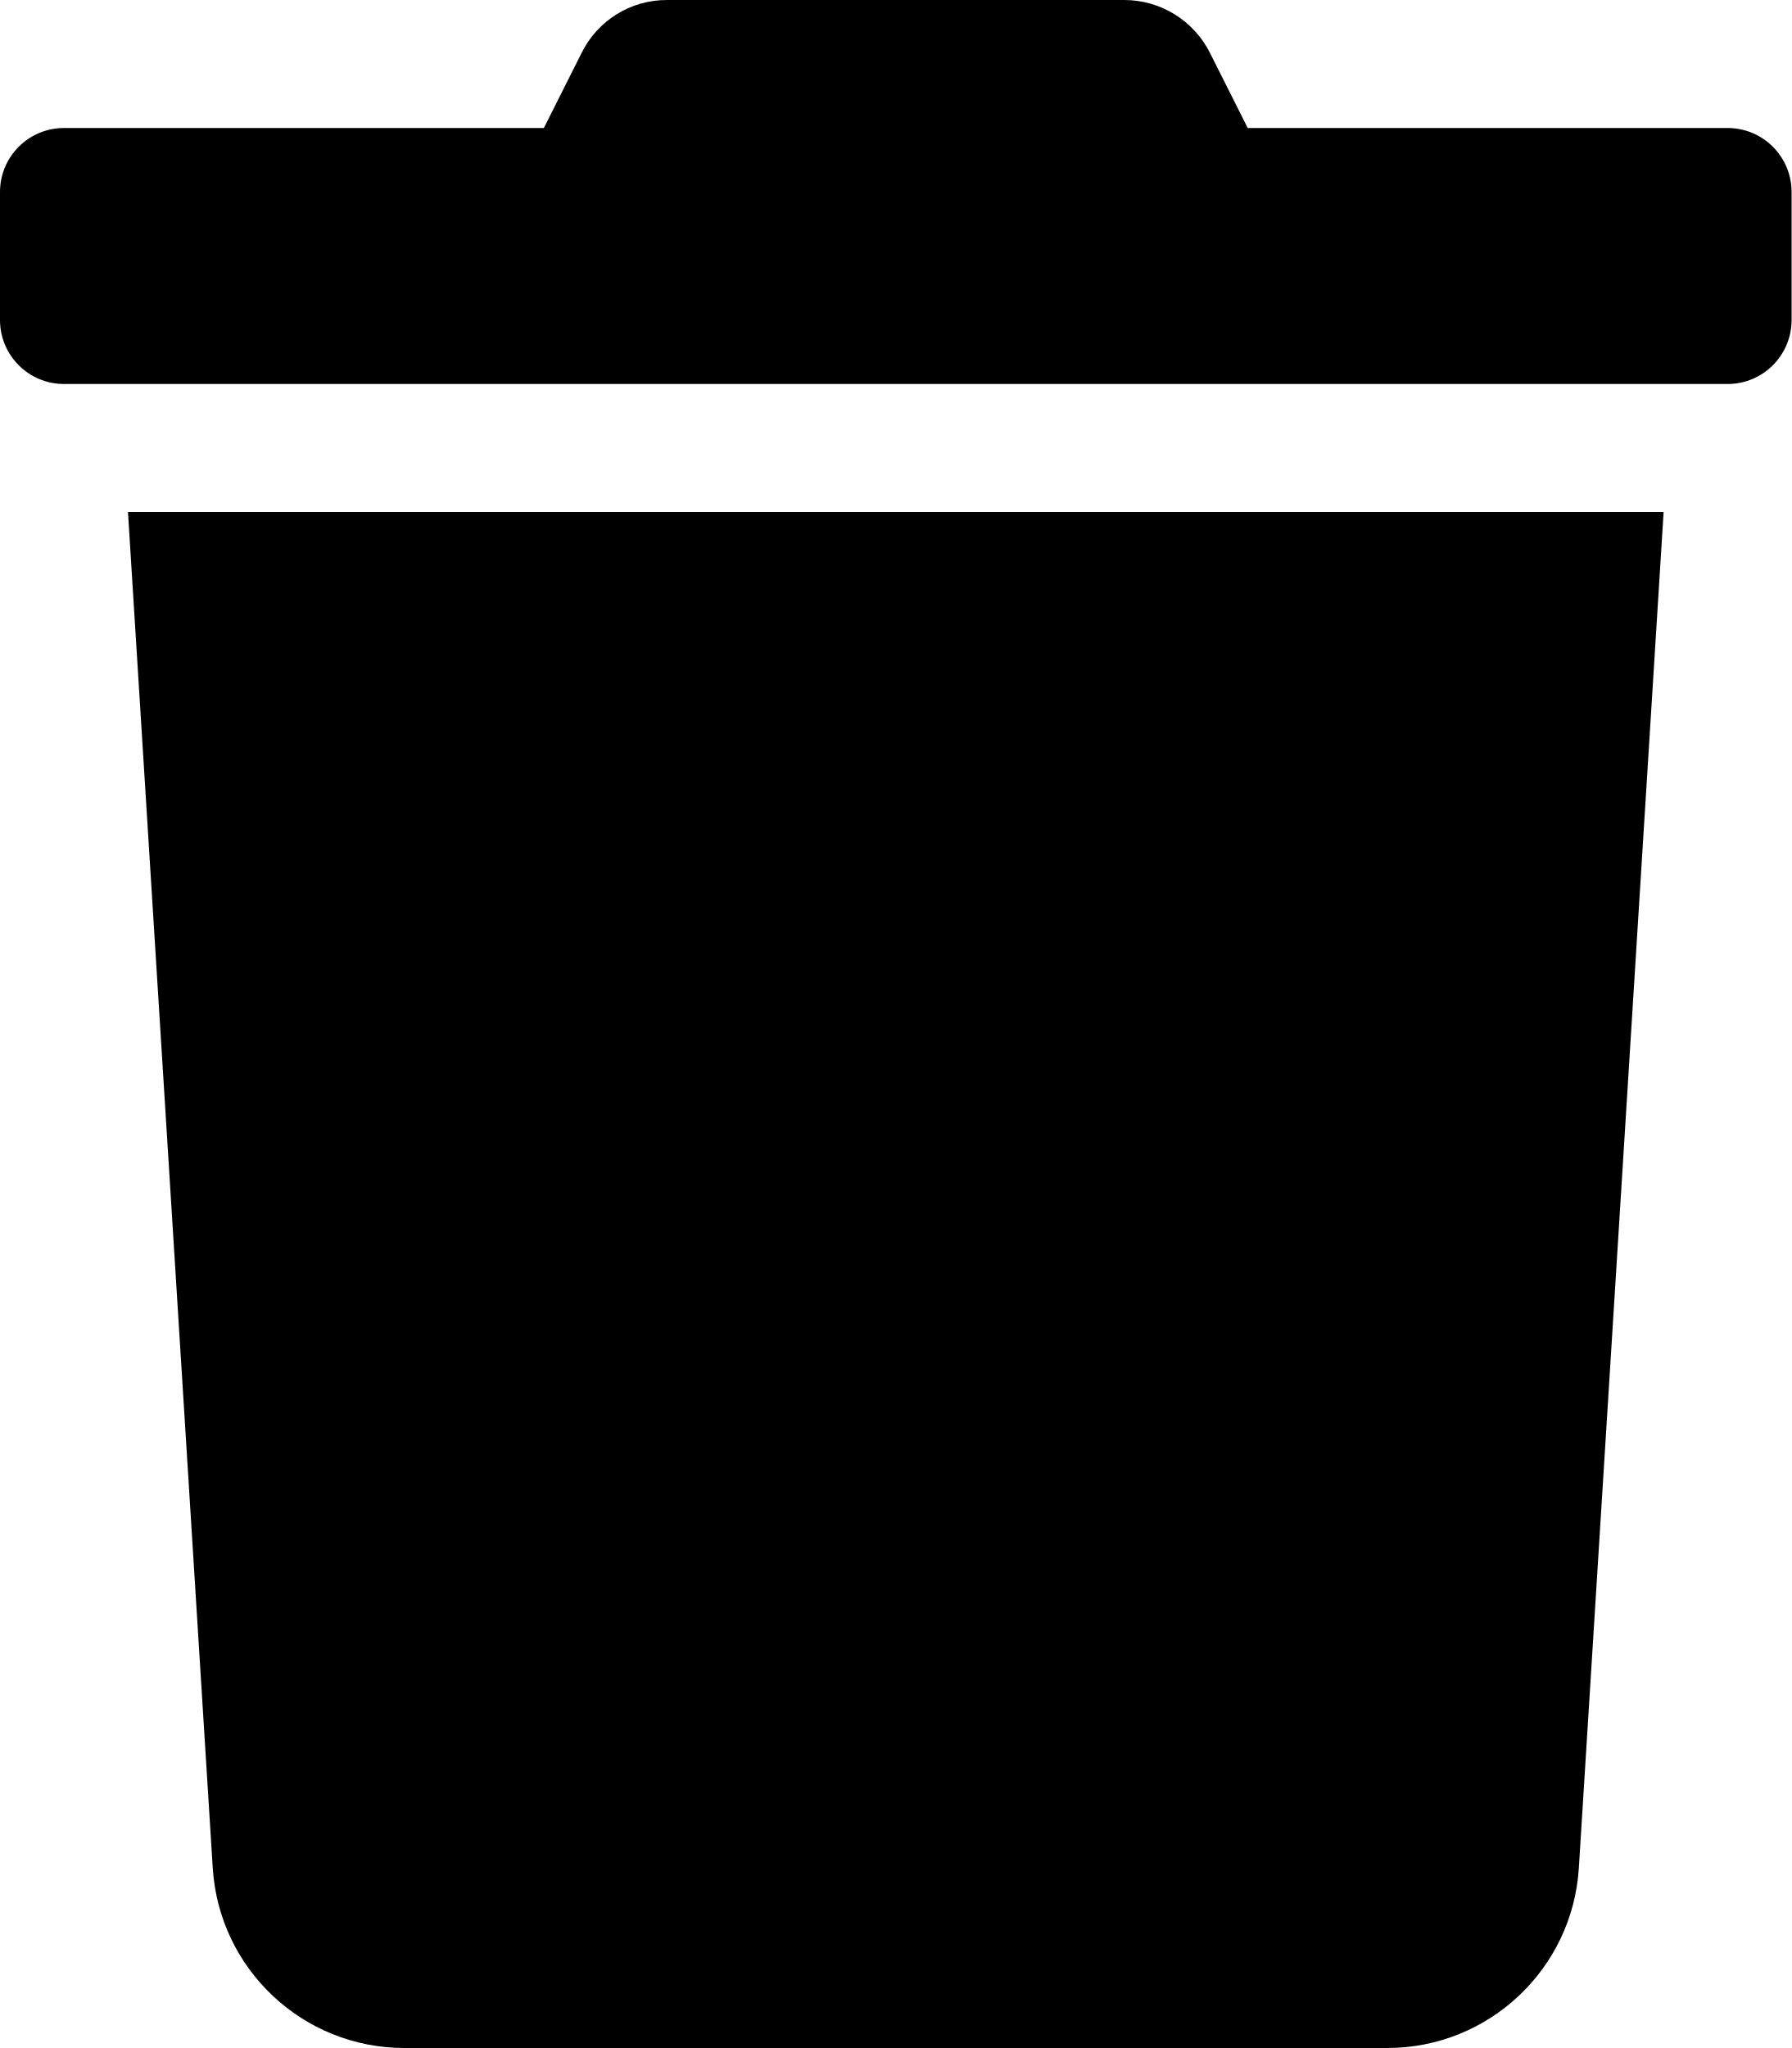
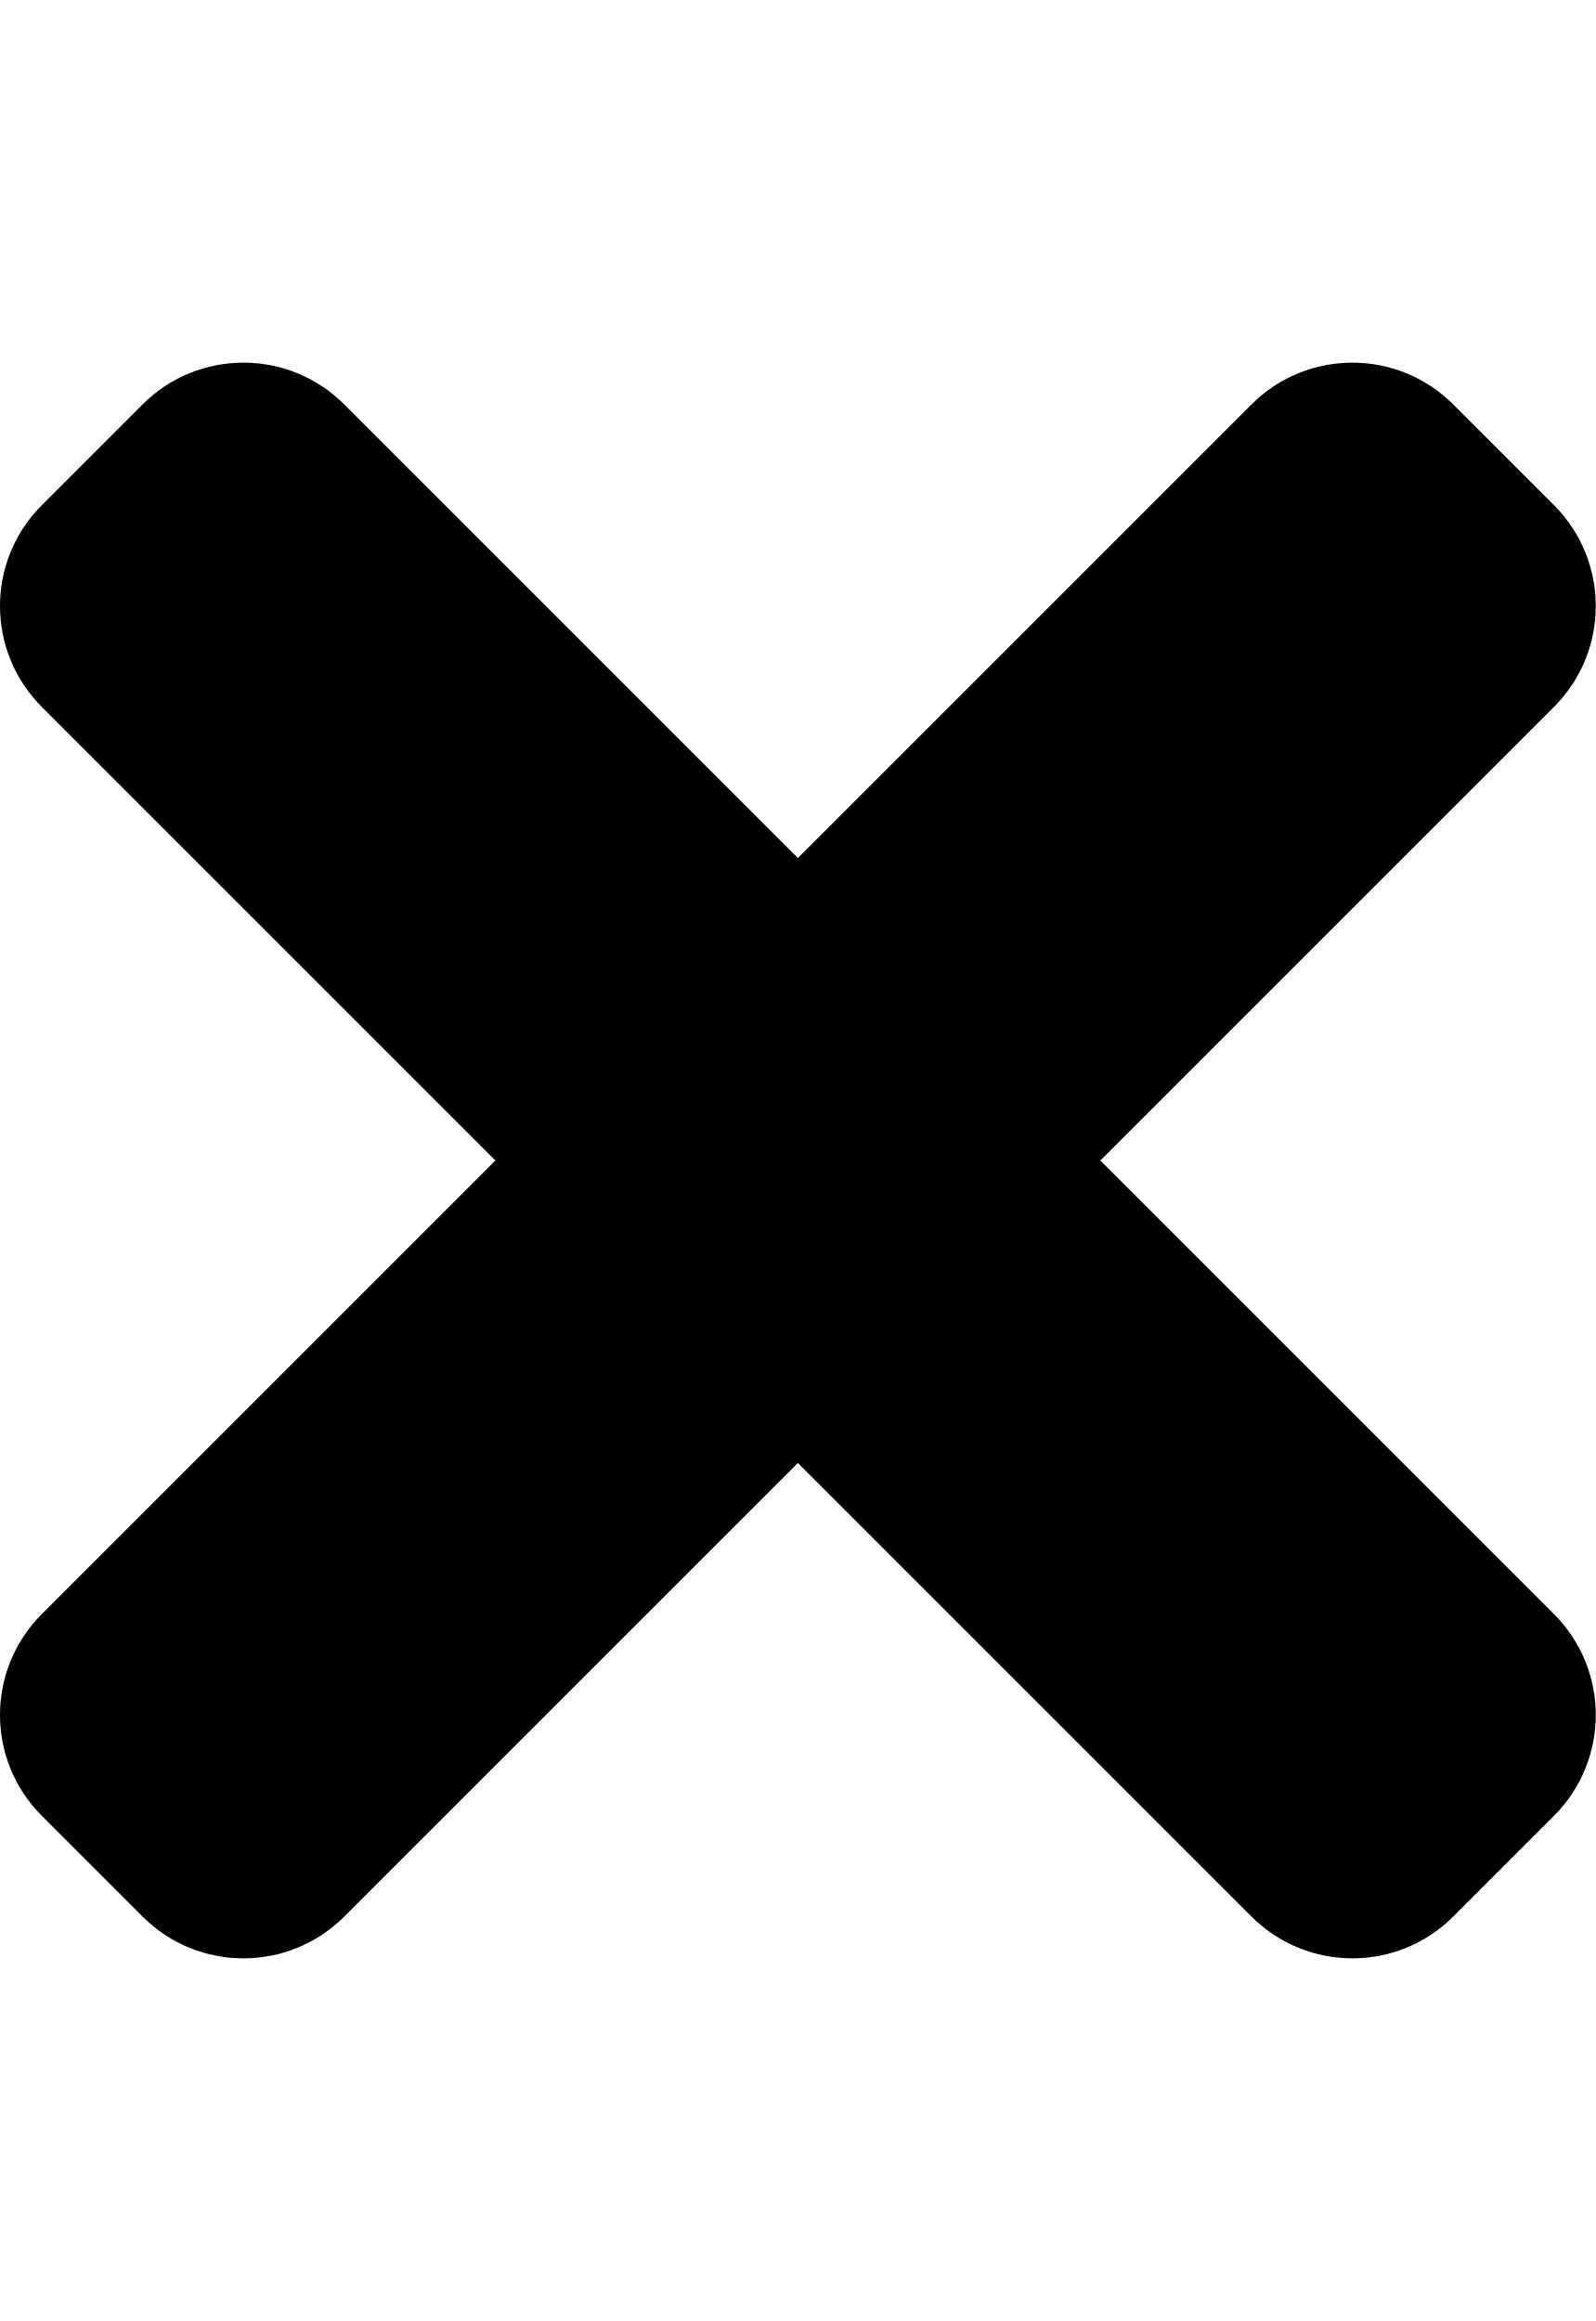
- <svg xmlns="http://www.w3.org/2000/svg" aria-hidden="true" focusable="false" data-prefix="fas" data-icon="trash" class="svg-inline--fa fa-trash fa-w-14" role="img" viewBox="0 0 448 512">
-   <path fill="currentColor" d="M432 32H312l-9.4-18.7A24 24 0 0 0 281.1 0H166.8a23.72 23.72 0 0 0-21.4 13.3L136 32H16A16 16 0 0 0 0 48v32a16 16 0 0 0 16 16h416a16 16 0 0 0 16-16V48a16 16 0 0 0-16-16zM53.2 467a48 48 0 0 0 47.9 45h245.8a48 48 0 0 0 47.9-45L416 128H32z" />
+ <svg xmlns="http://www.w3.org/2000/svg" aria-hidden="true" focusable="false" data-prefix="fas" data-icon="times" class="svg-inline--fa fa-times fa-w-11" role="img" viewBox="0 0 352 512">
+   <path fill="currentColor" d="M242.72 256l100.07-100.07c12.28-12.28 12.28-32.19 0-44.48l-22.24-22.24c-12.28-12.28-32.19-12.28-44.48 0L176 189.28 75.93 89.21c-12.28-12.28-32.19-12.28-44.48 0L9.21 111.45c-12.28 12.28-12.28 32.19 0 44.48L109.28 256 9.21 356.07c-12.28 12.28-12.28 32.19 0 44.48l22.24 22.24c12.28 12.28 32.2 12.28 44.48 0L176 322.72l100.07 100.07c12.28 12.28 32.2 12.28 44.48 0l22.24-22.24c12.28-12.28 12.28-32.19 0-44.48L242.72 256z" />
</svg>
